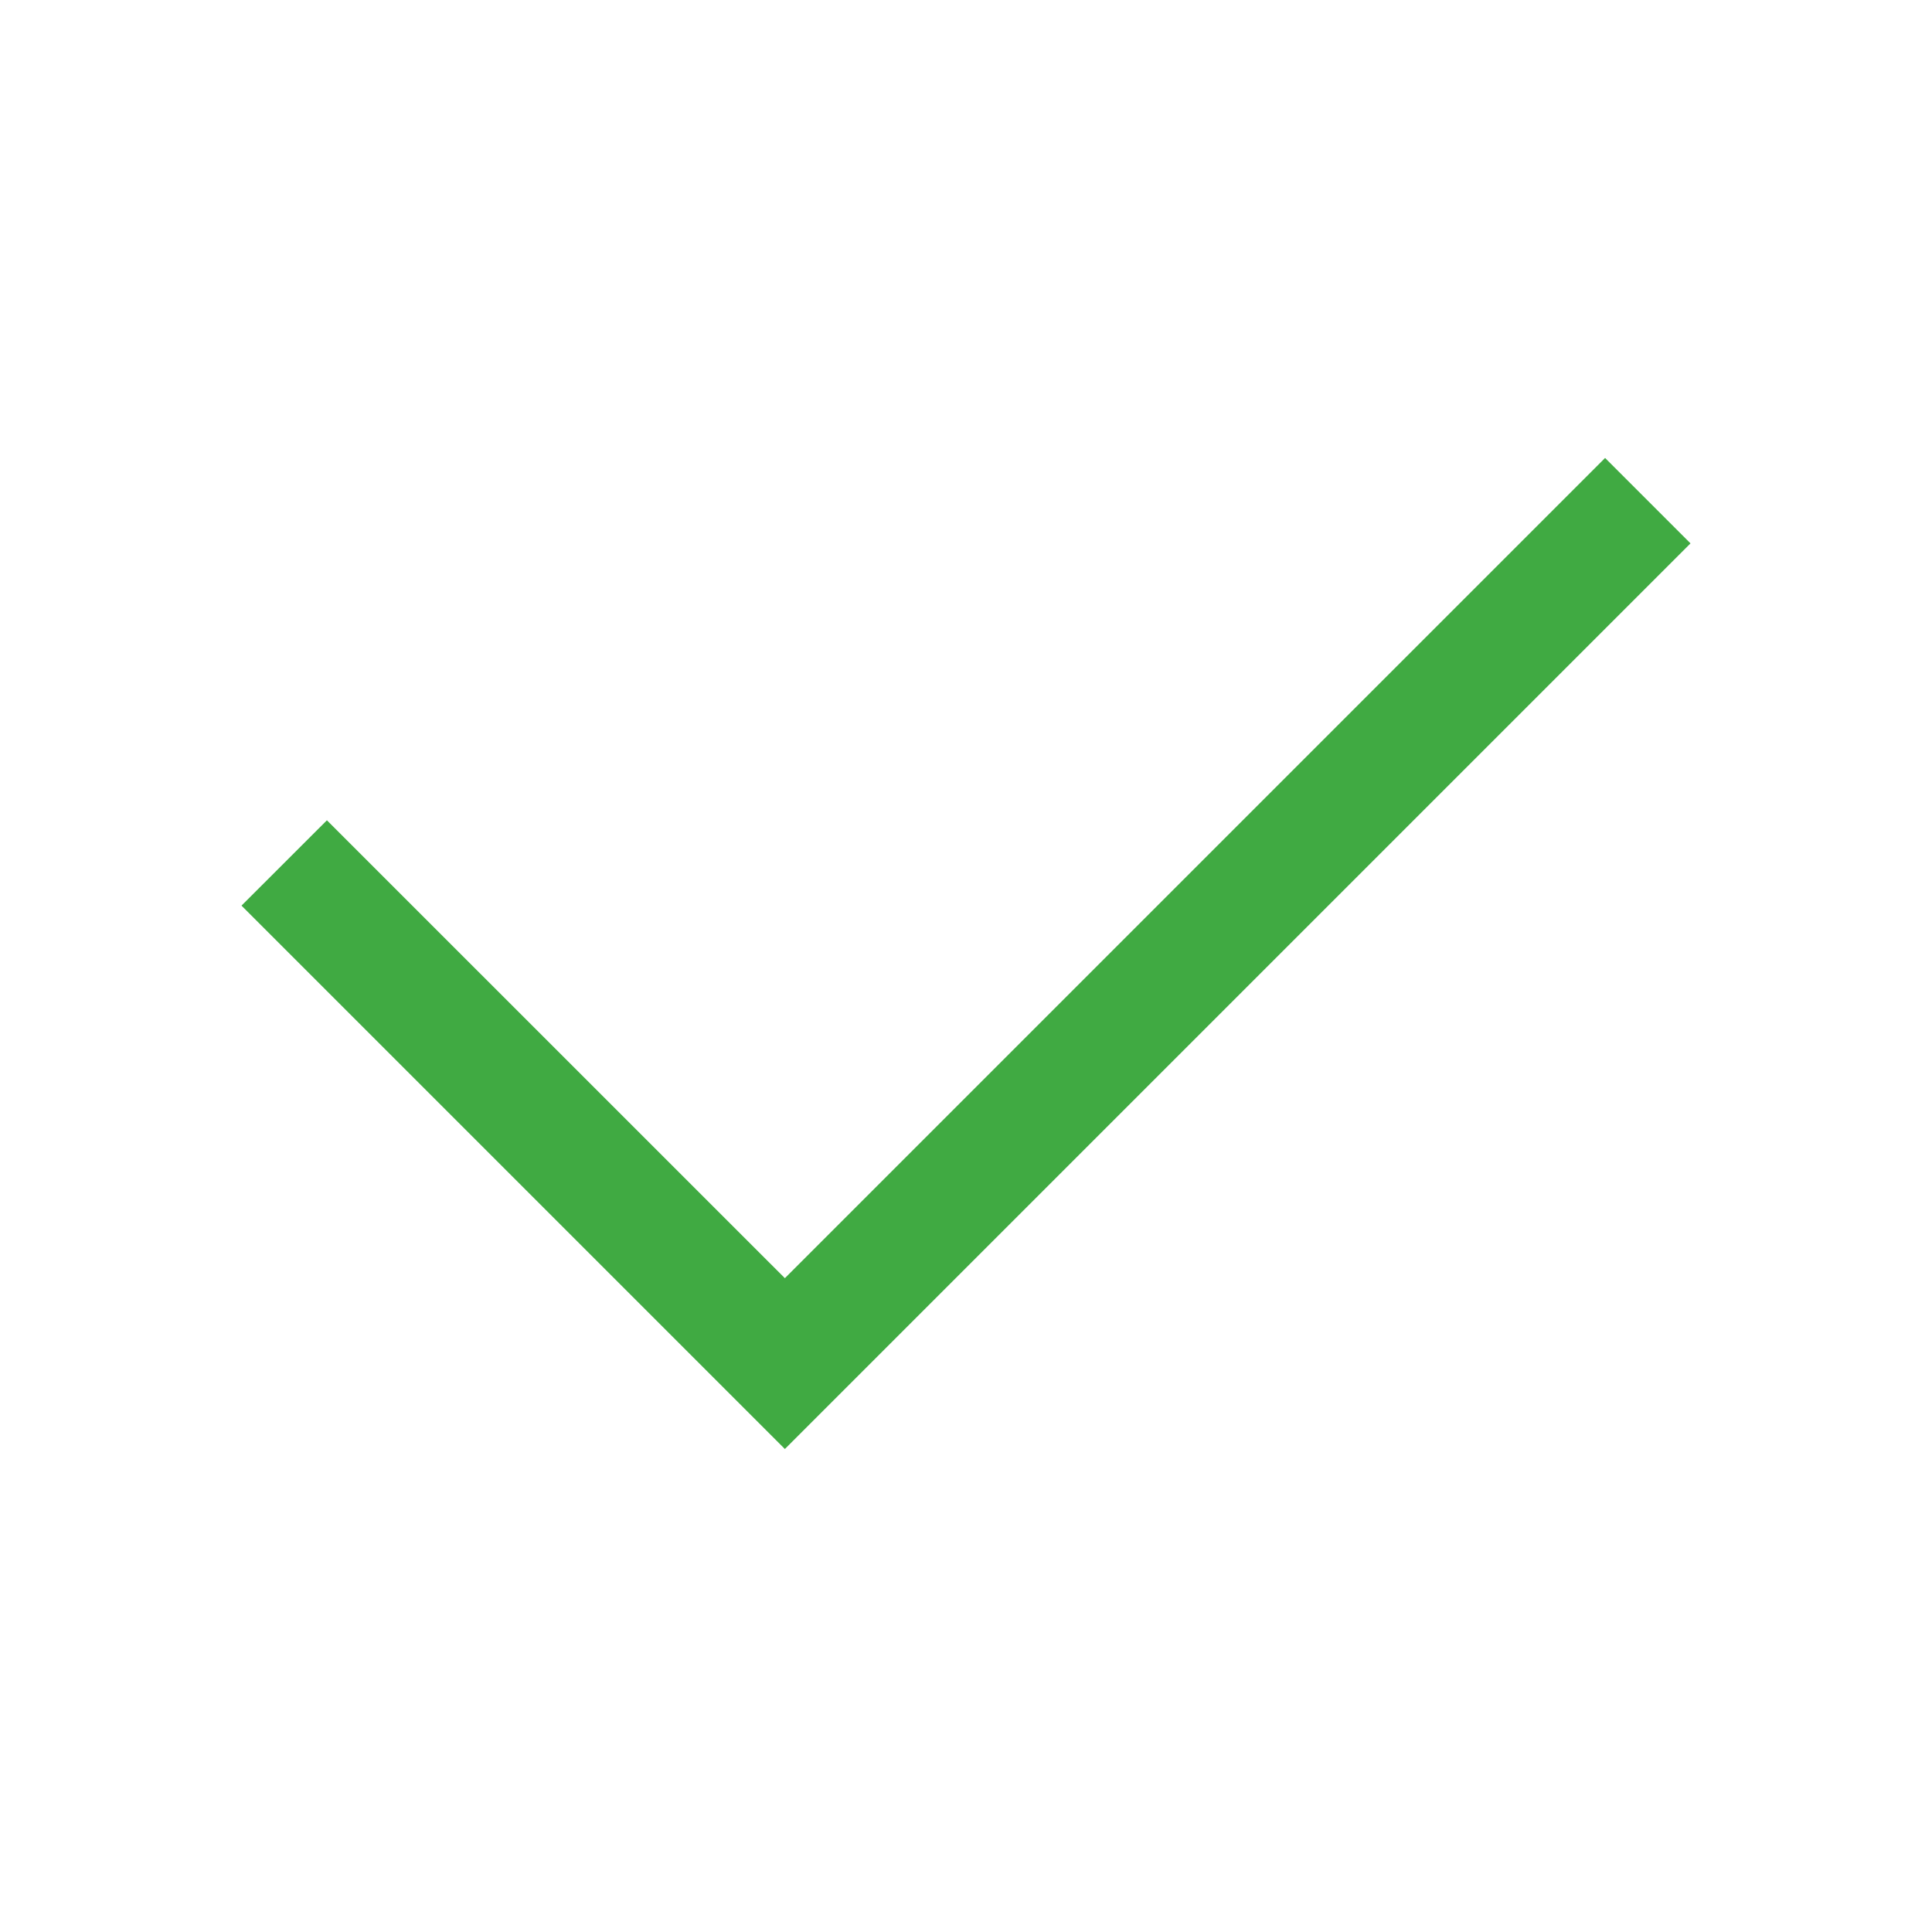
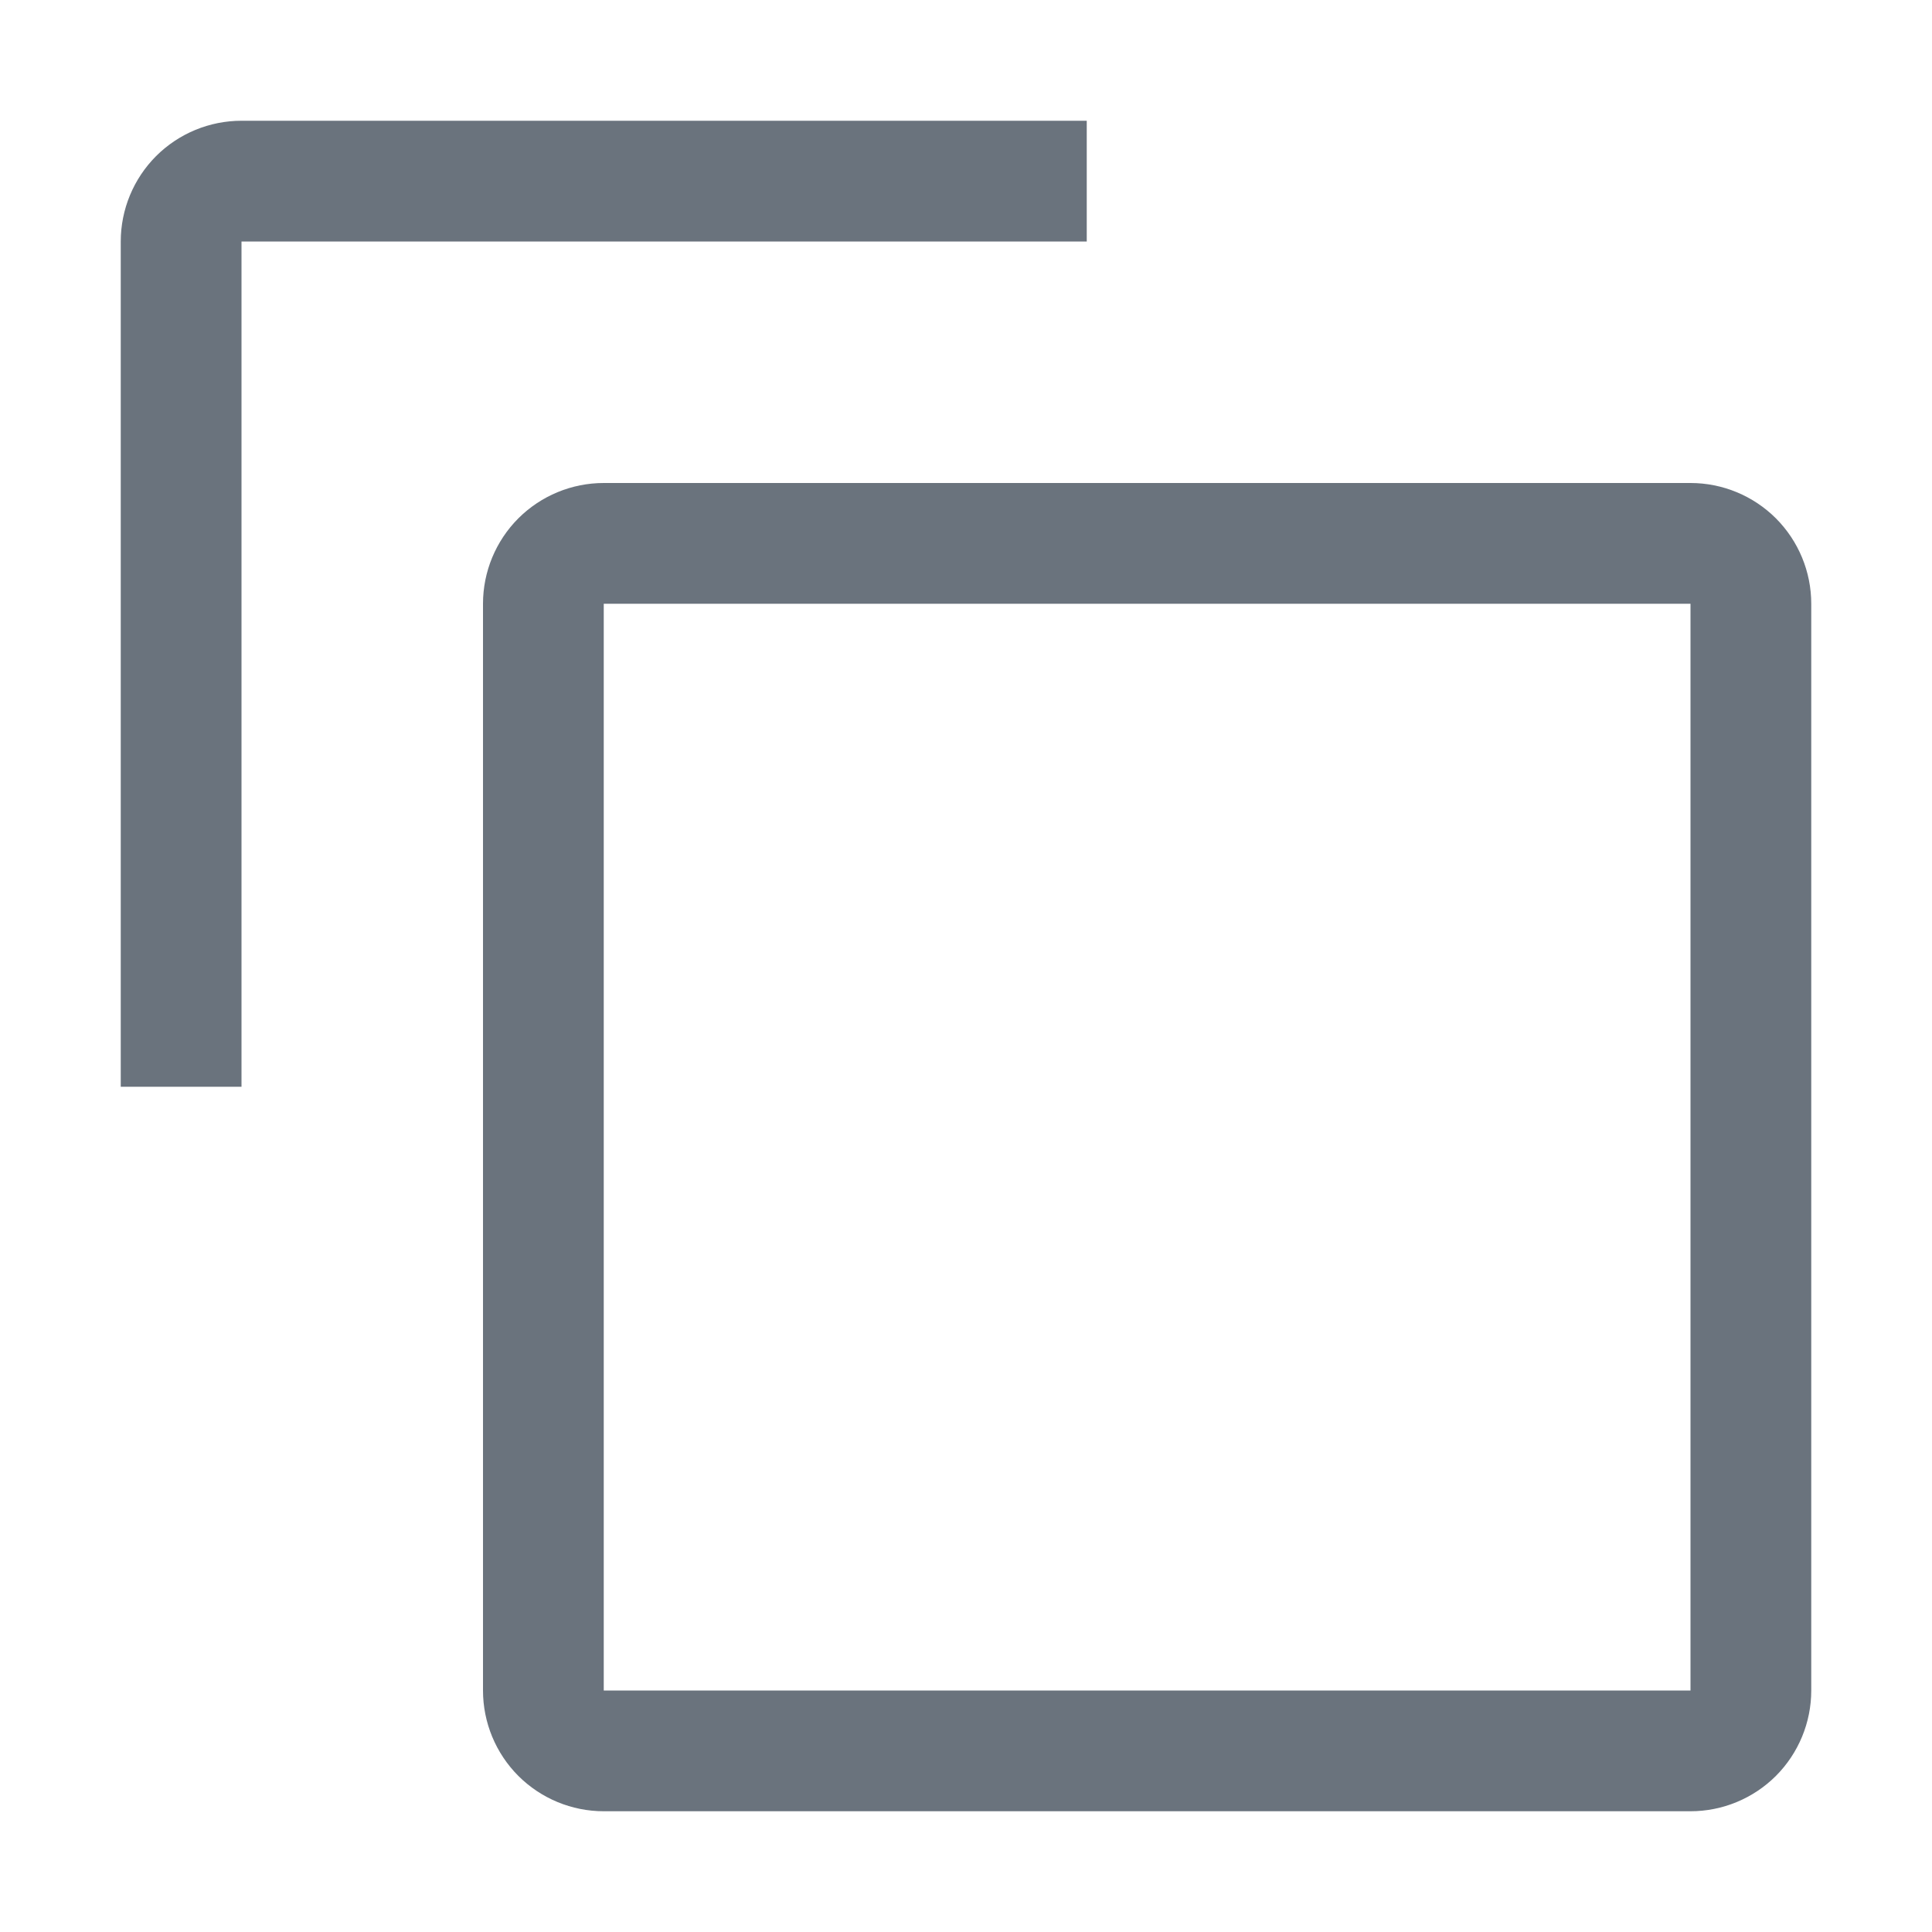
<svg xmlns="http://www.w3.org/2000/svg" width="24" height="24" viewBox="0 0 24 24" fill="none">
-   <path d="M9.75 18L3 11.25L4.061 10.19L9.75 15.878L19.939 5.689L21 6.75L9.75 18Z" fill="#40aa42" />
+   <path d="M21 7.5V21H7.5V7.5H21ZM21 6H7.5C7.102 6 6.721 6.158 6.439 6.439C6.158 6.721 6 7.102 6 7.5V21C6 21.398 6.158 21.779 6.439 22.061C6.721 22.342 7.102 22.5 7.5 22.5H21C21.398 22.5 21.779 22.342 22.061 22.061C22.342 21.779 22.5 21.398 22.5 21V7.5C22.5 7.102 22.342 6.721 22.061 6.439C21.779 6.158 21.398 6 21 6V6Z" fill="#6A737D" />
+   <path d="M3 13.5H1.5V3C1.5 2.602 1.658 2.221 1.939 1.939C2.221 1.658 2.602 1.5 3 1.5H13.5V3H3V13.5Z" fill="#6A737D" />
</svg>
